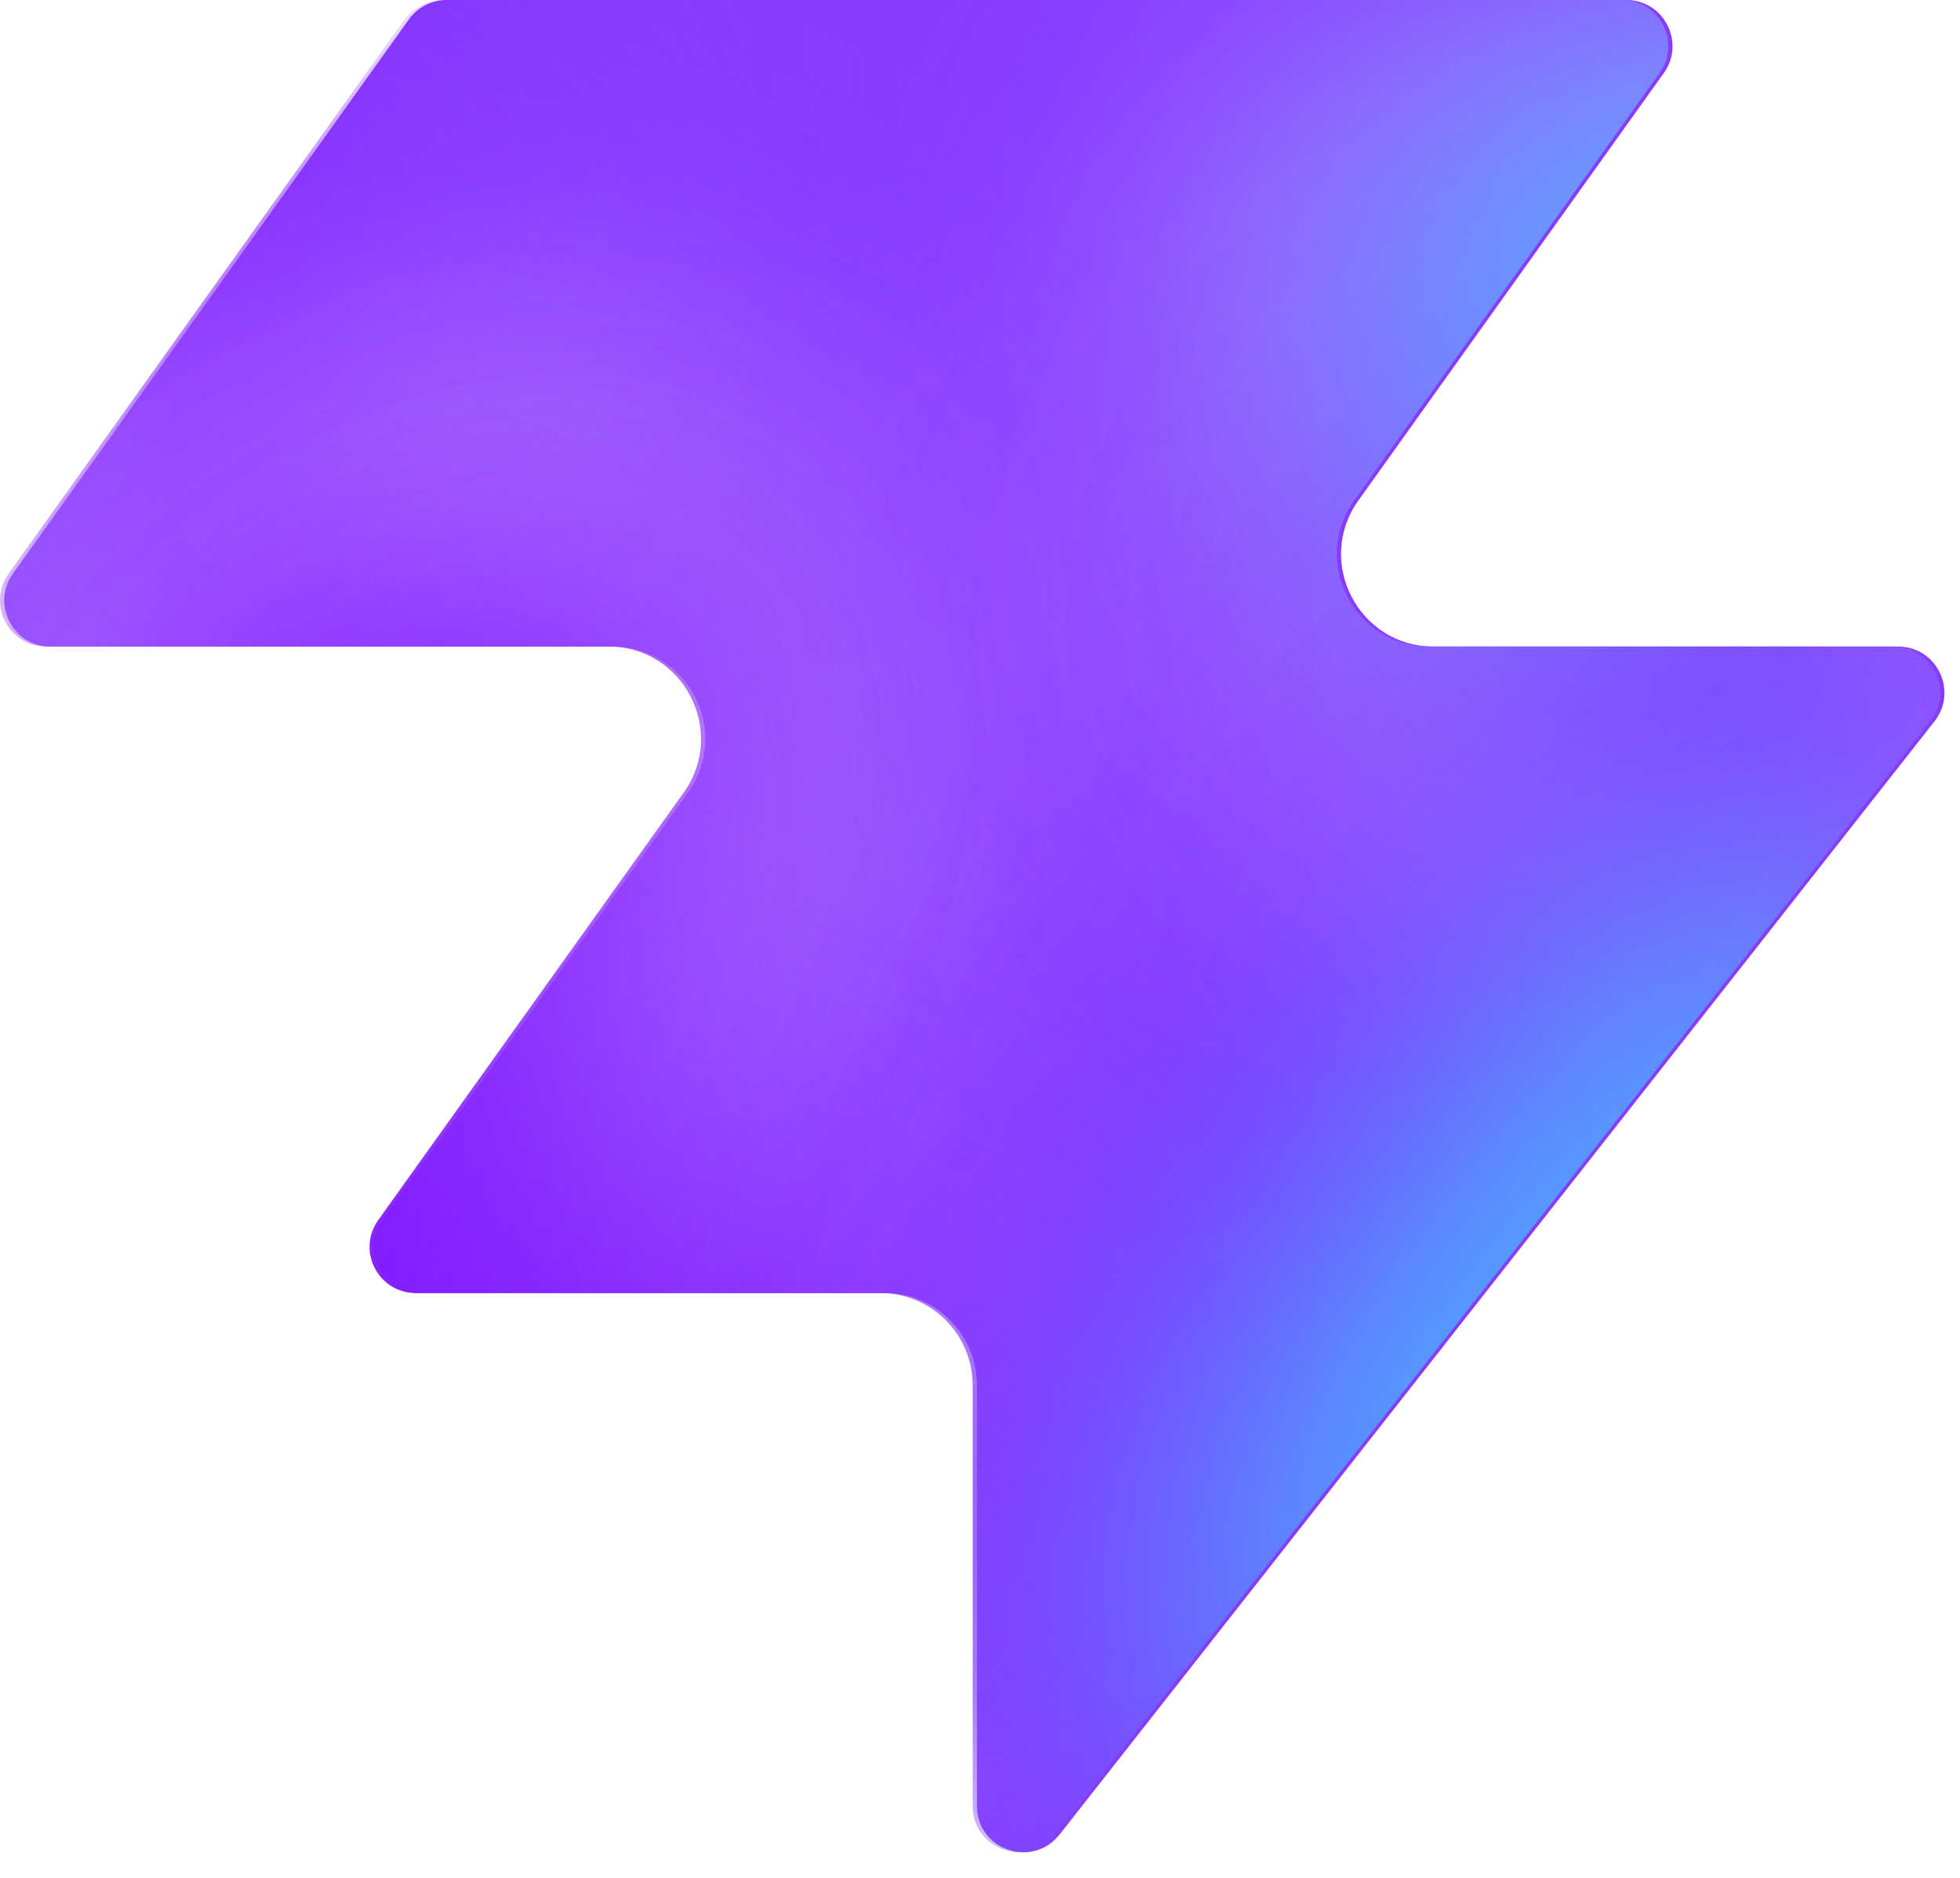
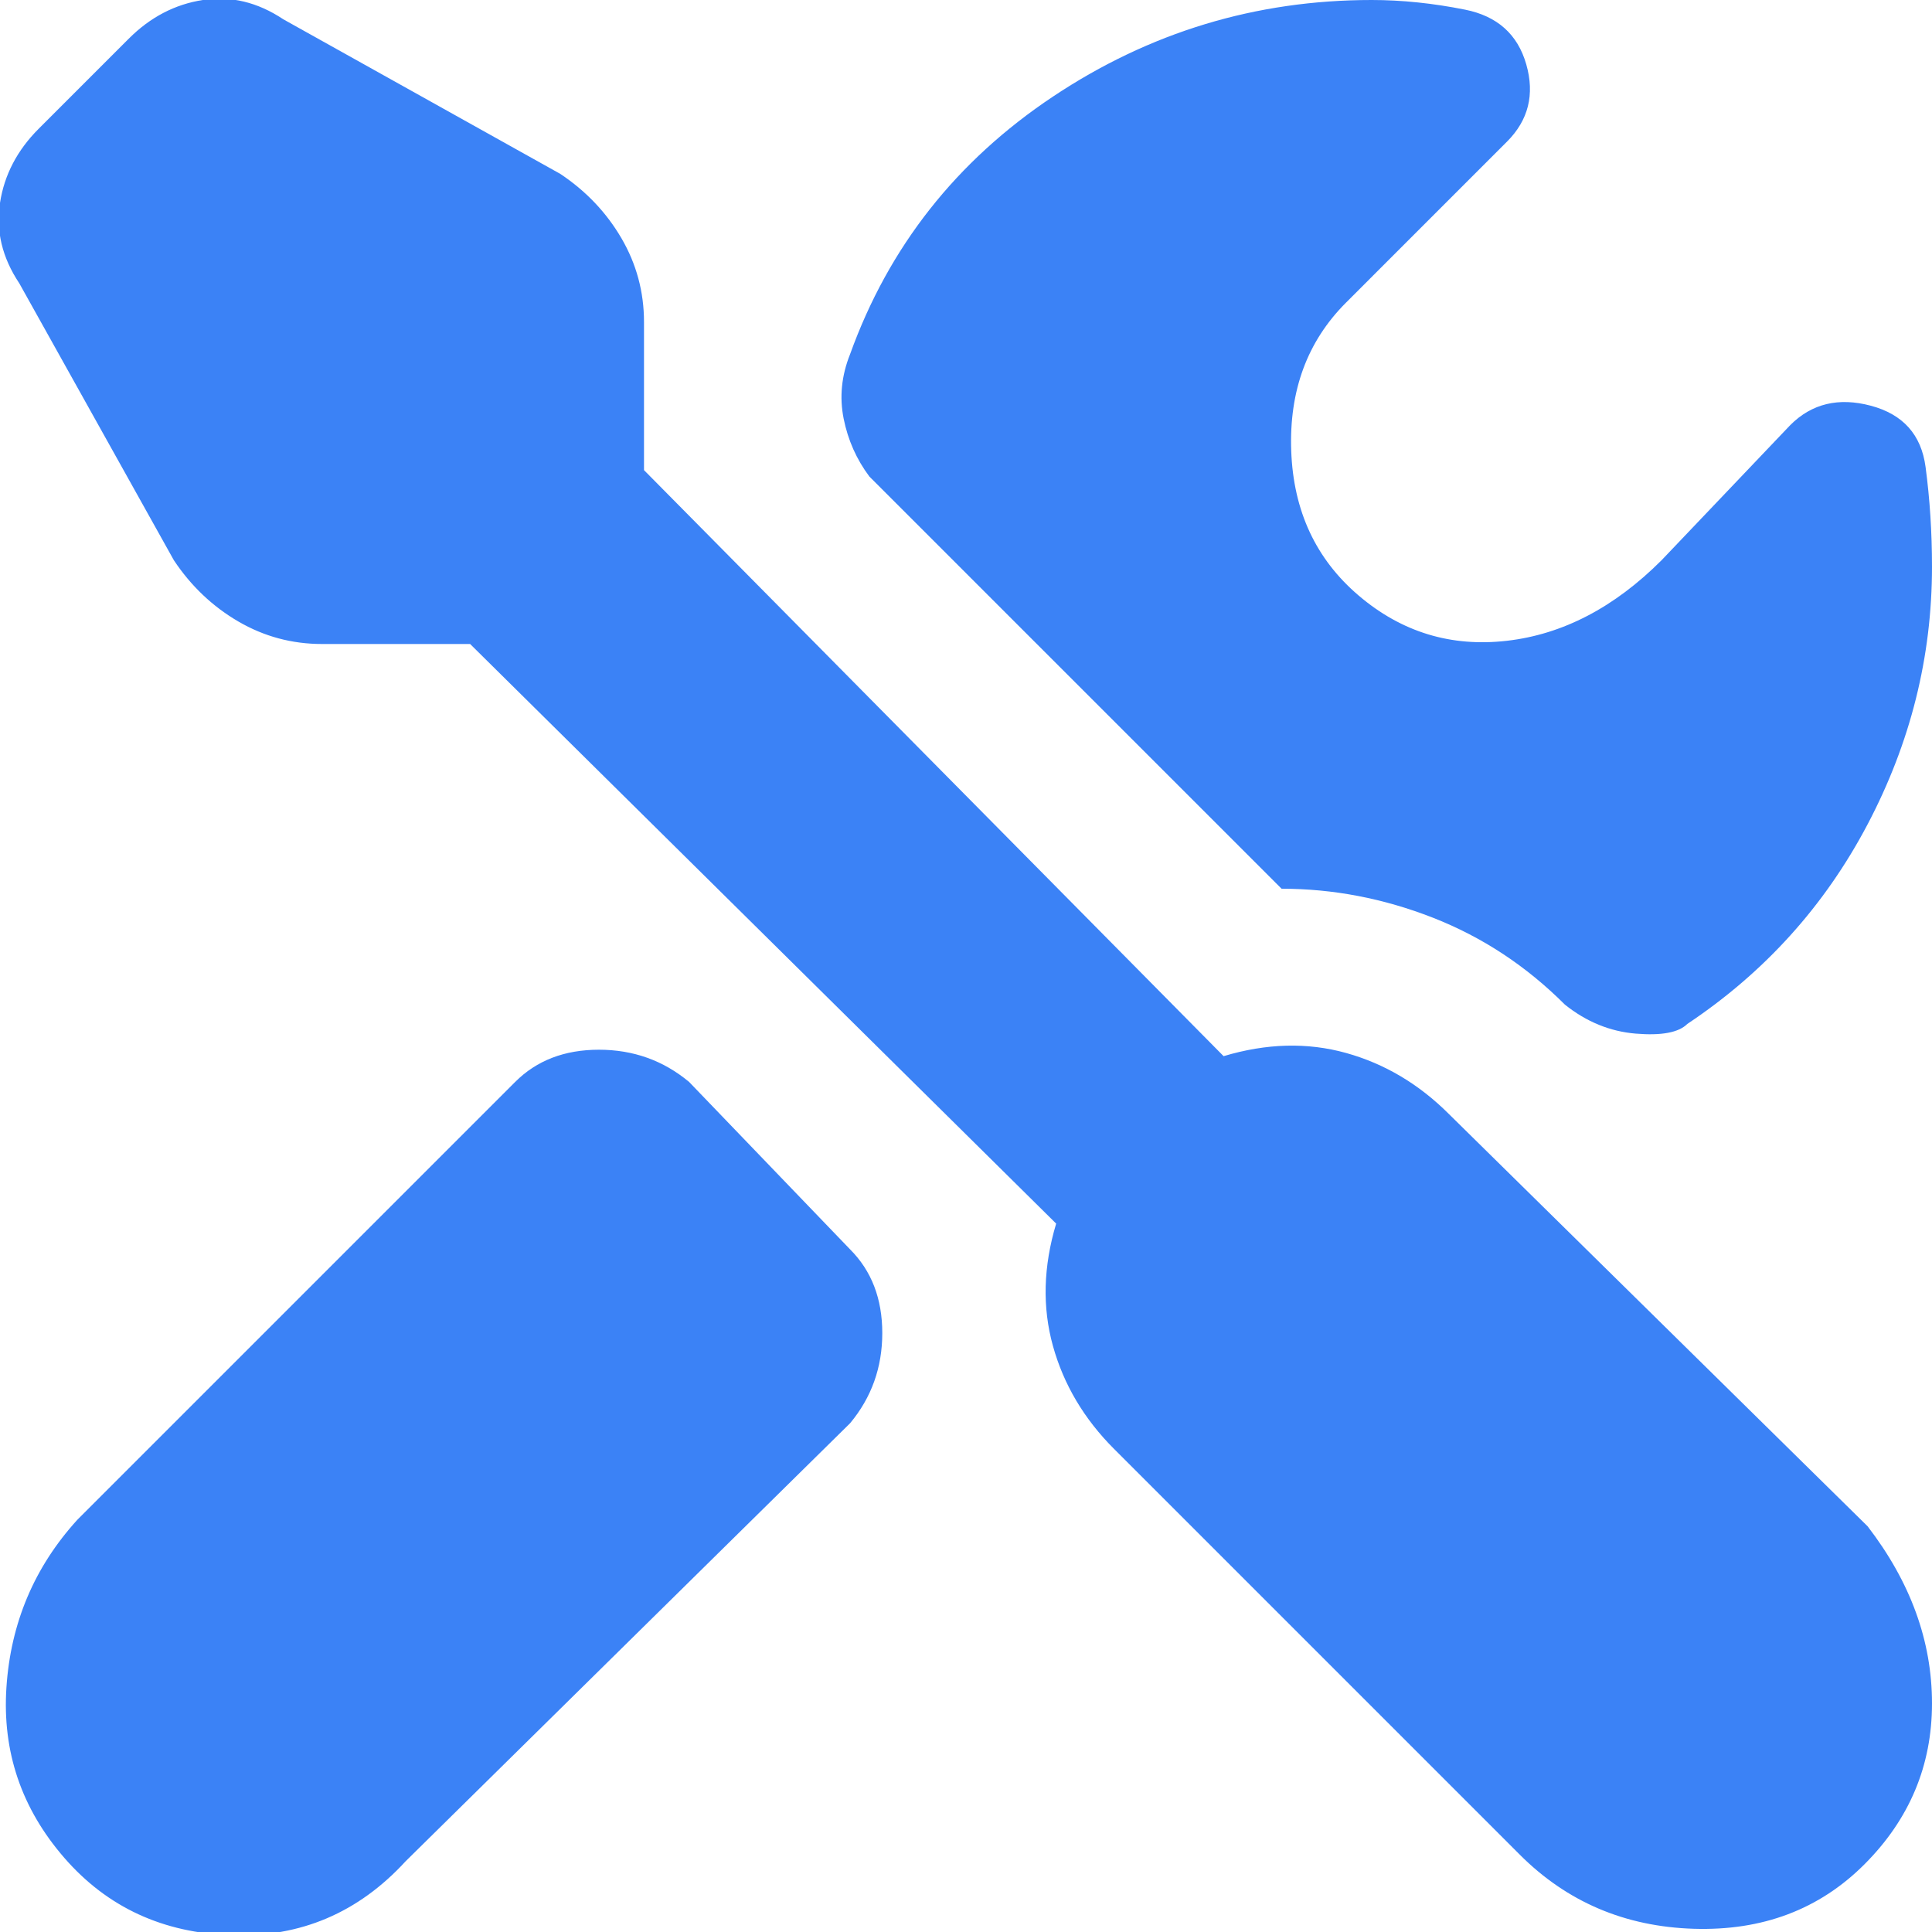
- <svg xmlns="http://www.w3.org/2000/svg" width="48" height="46" fill="none" viewBox="0 0 48 46">
-   <path fill="#863bff" d="M25.946 44.938c-.664.845-2.021.375-2.021-.698V33.937a2.26 2.26 0 0 0-2.262-2.262H10.287c-.92 0-1.456-1.04-.92-1.788l7.48-10.471c1.07-1.497 0-3.578-1.842-3.578H1.237c-.92 0-1.456-1.04-.92-1.788L10.013.474c.214-.297.556-.474.92-.474h28.894c.92 0 1.456 1.04.92 1.788l-7.48 10.471c-1.07 1.498 0 3.579 1.842 3.579h11.377c.943 0 1.473 1.088.89 1.83L25.947 44.94z" style="fill:#863bff;fill:color(display-p3 .525 .23 1);fill-opacity:1" />
-   <mask id="a" width="48" height="46" x="0" y="0" maskUnits="userSpaceOnUse" style="mask-type:alpha">
-     <path fill="#000" d="M25.842 44.938c-.664.844-2.021.375-2.021-.698V33.937a2.26 2.26 0 0 0-2.262-2.262H10.183c-.92 0-1.456-1.04-.92-1.788l7.48-10.471c1.07-1.498 0-3.579-1.842-3.579H1.133c-.92 0-1.456-1.04-.92-1.787L9.91.473c.214-.297.556-.474.92-.474h28.894c.92 0 1.456 1.04.92 1.788l-7.48 10.471c-1.07 1.498 0 3.578 1.842 3.578h11.377c.943 0 1.473 1.088.89 1.832L25.843 44.94z" style="fill:#000;fill-opacity:1" />
-   </mask>
-   <g mask="url(#a)">
-     <g filter="url(#b)">
-       <ellipse cx="5.508" cy="14.704" fill="#ede6ff" rx="5.508" ry="14.704" style="fill:#ede6ff;fill:color(display-p3 .927 .903 1);fill-opacity:1" transform="matrix(.00324 1 1 -.00324 -4.47 31.516)" />
-     </g>
-     <g filter="url(#c)">
-       <ellipse cx="10.399" cy="29.851" fill="#ede6ff" rx="10.399" ry="29.851" style="fill:#ede6ff;fill:color(display-p3 .927 .903 1);fill-opacity:1" transform="matrix(.00324 1 1 -.00324 -39.328 7.883)" />
-     </g>
-     <g filter="url(#d)">
-       <ellipse cx="5.508" cy="30.487" fill="#7e14ff" rx="5.508" ry="30.487" style="fill:#7e14ff;fill:color(display-p3 .492 .077 1);fill-opacity:1" transform="rotate(89.814 -25.913 -14.639)scale(1 -1)" />
-     </g>
-     <g filter="url(#e)">
-       <ellipse cx="5.508" cy="30.599" fill="#7e14ff" rx="5.508" ry="30.599" style="fill:#7e14ff;fill:color(display-p3 .492 .077 1);fill-opacity:1" transform="rotate(89.814 -32.644 -3.334)scale(1 -1)" />
-     </g>
-     <g filter="url(#f)">
-       <ellipse cx="5.508" cy="30.599" fill="#7e14ff" rx="5.508" ry="30.599" style="fill:#7e14ff;fill:color(display-p3 .492 .077 1);fill-opacity:1" transform="matrix(.00324 1 1 -.00324 -34.34 30.47)" />
-     </g>
-     <g filter="url(#g)">
-       <ellipse cx="14.072" cy="22.078" fill="#ede6ff" rx="14.072" ry="22.078" style="fill:#ede6ff;fill:color(display-p3 .927 .903 1);fill-opacity:1" transform="rotate(93.35 24.506 48.493)scale(-1 1)" />
-     </g>
-     <g filter="url(#h)">
-       <ellipse cx="3.47" cy="21.501" fill="#7e14ff" rx="3.47" ry="21.501" style="fill:#7e14ff;fill:color(display-p3 .492 .077 1);fill-opacity:1" transform="rotate(89.009 28.708 47.59)scale(-1 1)" />
-     </g>
-     <g filter="url(#i)">
-       <ellipse cx="3.47" cy="21.501" fill="#7e14ff" rx="3.47" ry="21.501" style="fill:#7e14ff;fill:color(display-p3 .492 .077 1);fill-opacity:1" transform="rotate(89.009 28.708 47.59)scale(-1 1)" />
-     </g>
-     <g filter="url(#j)">
-       <ellipse cx=".387" cy="8.972" fill="#7e14ff" rx="4.407" ry="29.108" style="fill:#7e14ff;fill:color(display-p3 .492 .077 1);fill-opacity:1" transform="rotate(39.51 .387 8.972)" />
-     </g>
-     <g filter="url(#k)">
-       <ellipse cx="47.523" cy="-6.092" fill="#7e14ff" rx="4.407" ry="29.108" style="fill:#7e14ff;fill:color(display-p3 .492 .077 1);fill-opacity:1" transform="rotate(37.892 47.523 -6.092)" />
-     </g>
-     <g filter="url(#l)">
-       <ellipse cx="41.412" cy="6.333" fill="#47bfff" rx="5.971" ry="9.665" style="fill:#47bfff;fill:color(display-p3 .28 .748 1);fill-opacity:1" transform="rotate(37.892 41.412 6.333)" />
-     </g>
-     <g filter="url(#m)">
-       <ellipse cx="-1.879" cy="38.332" fill="#7e14ff" rx="4.407" ry="29.108" style="fill:#7e14ff;fill:color(display-p3 .492 .077 1);fill-opacity:1" transform="rotate(37.892 -1.88 38.332)" />
-     </g>
-     <g filter="url(#n)">
-       <ellipse cx="-1.879" cy="38.332" fill="#7e14ff" rx="4.407" ry="29.108" style="fill:#7e14ff;fill:color(display-p3 .492 .077 1);fill-opacity:1" transform="rotate(37.892 -1.88 38.332)" />
-     </g>
-     <g filter="url(#o)">
-       <ellipse cx="35.651" cy="29.907" fill="#7e14ff" rx="4.407" ry="29.108" style="fill:#7e14ff;fill:color(display-p3 .492 .077 1);fill-opacity:1" transform="rotate(37.892 35.651 29.907)" />
-     </g>
-     <g filter="url(#p)">
-       <ellipse cx="38.418" cy="32.4" fill="#47bfff" rx="5.971" ry="15.297" style="fill:#47bfff;fill:color(display-p3 .28 .748 1);fill-opacity:1" transform="rotate(37.892 38.418 32.4)" />
-     </g>
+ <svg xmlns="http://www.w3.org/2000/svg" viewBox="0 0 300 300">
+   <g transform="translate(0, 300) scale(1, -1)">
+     <path d="M107 132L132 106Q137 101 137 93Q137 85 132 79L132 79L63 11Q52-1 36-0.50Q20 0 10 11.50Q0 23 1 38Q2 53 12 64L12 64L80 132Q85 137 93 137Q101 137 107 132L107 132ZM135 226L199 162Q211 162 222.50 157.50Q234 153 243 144L243 144Q248 140 254 139.50Q260 139 262 141L262 141Q280 153 290 172Q300 191 300 212L300 212Q300 220 299 227.50Q298 235 290.50 237Q283 239 278 234L278 234L258 213Q247 202 234 200.50Q221 199 211 207.50Q201 216 200.50 230Q200 244 209 253L209 253L234 278Q239 283 237 290Q235 297 227.50 298.50Q220 300 213 300L213 300Q186 300 163.50 285Q141 270 132 245L132 245Q130 240 131 235Q132 230 135 226L135 226ZM290 63L225 127Q218 134 209 136.50Q200 139 190 136L190 136L100 227L100 250Q100 257 96.50 263Q93 269 87 273L87 273L44 297Q38 301 31.50 300Q25 299 20 294L20 294L6 280Q1 275 0 268.50Q-1 262 3 256L3 256L27 213Q31 207 37 203.50Q43 200 50 200L50 200L73 200L164 110Q161 100 163.50 91Q166 82 173 75L173 75L236 12Q247 1 263 0.50Q279 0 289.50 10.50Q300 21 300 35.50Q300 50 290 63L290 63Z" fill="#3b82f6" />
  </g>
-   <defs>
-     <filter id="b" width="60.045" height="41.654" x="-19.77" y="16.149" color-interpolation-filters="sRGB" filterUnits="userSpaceOnUse">
-       <feFlood flood-opacity="0" result="BackgroundImageFix" />
-       <feBlend in="SourceGraphic" in2="BackgroundImageFix" result="shape" />
-       <feGaussianBlur result="effect1_foregroundBlur_2002_17158" stdDeviation="7.659" />
-     </filter>
-     <filter id="c" width="90.34" height="51.437" x="-54.613" y="-7.533" color-interpolation-filters="sRGB" filterUnits="userSpaceOnUse">
-       <feFlood flood-opacity="0" result="BackgroundImageFix" />
-       <feBlend in="SourceGraphic" in2="BackgroundImageFix" result="shape" />
-       <feGaussianBlur result="effect1_foregroundBlur_2002_17158" stdDeviation="7.659" />
-     </filter>
-     <filter id="d" width="79.355" height="29.4" x="-49.64" y="2.03" color-interpolation-filters="sRGB" filterUnits="userSpaceOnUse">
-       <feFlood flood-opacity="0" result="BackgroundImageFix" />
-       <feBlend in="SourceGraphic" in2="BackgroundImageFix" result="shape" />
-       <feGaussianBlur result="effect1_foregroundBlur_2002_17158" stdDeviation="4.596" />
-     </filter>
-     <filter id="e" width="79.579" height="29.4" x="-45.045" y="20.029" color-interpolation-filters="sRGB" filterUnits="userSpaceOnUse">
-       <feFlood flood-opacity="0" result="BackgroundImageFix" />
-       <feBlend in="SourceGraphic" in2="BackgroundImageFix" result="shape" />
-       <feGaussianBlur result="effect1_foregroundBlur_2002_17158" stdDeviation="4.596" />
-     </filter>
-     <filter id="f" width="79.579" height="29.4" x="-43.513" y="21.178" color-interpolation-filters="sRGB" filterUnits="userSpaceOnUse">
-       <feFlood flood-opacity="0" result="BackgroundImageFix" />
-       <feBlend in="SourceGraphic" in2="BackgroundImageFix" result="shape" />
-       <feGaussianBlur result="effect1_foregroundBlur_2002_17158" stdDeviation="4.596" />
-     </filter>
-     <filter id="g" width="74.749" height="58.852" x="15.756" y="-17.901" color-interpolation-filters="sRGB" filterUnits="userSpaceOnUse">
-       <feFlood flood-opacity="0" result="BackgroundImageFix" />
-       <feBlend in="SourceGraphic" in2="BackgroundImageFix" result="shape" />
-       <feGaussianBlur result="effect1_foregroundBlur_2002_17158" stdDeviation="7.659" />
-     </filter>
-     <filter id="h" width="61.377" height="25.362" x="23.548" y="2.284" color-interpolation-filters="sRGB" filterUnits="userSpaceOnUse">
-       <feFlood flood-opacity="0" result="BackgroundImageFix" />
-       <feBlend in="SourceGraphic" in2="BackgroundImageFix" result="shape" />
-       <feGaussianBlur result="effect1_foregroundBlur_2002_17158" stdDeviation="4.596" />
-     </filter>
-     <filter id="i" width="61.377" height="25.362" x="23.548" y="2.284" color-interpolation-filters="sRGB" filterUnits="userSpaceOnUse">
-       <feFlood flood-opacity="0" result="BackgroundImageFix" />
-       <feBlend in="SourceGraphic" in2="BackgroundImageFix" result="shape" />
-       <feGaussianBlur result="effect1_foregroundBlur_2002_17158" stdDeviation="4.596" />
-     </filter>
-     <filter id="j" width="56.045" height="63.649" x="-27.636" y="-22.853" color-interpolation-filters="sRGB" filterUnits="userSpaceOnUse">
-       <feFlood flood-opacity="0" result="BackgroundImageFix" />
-       <feBlend in="SourceGraphic" in2="BackgroundImageFix" result="shape" />
-       <feGaussianBlur result="effect1_foregroundBlur_2002_17158" stdDeviation="4.596" />
-     </filter>
-     <filter id="k" width="54.814" height="64.646" x="20.116" y="-38.415" color-interpolation-filters="sRGB" filterUnits="userSpaceOnUse">
-       <feFlood flood-opacity="0" result="BackgroundImageFix" />
-       <feBlend in="SourceGraphic" in2="BackgroundImageFix" result="shape" />
-       <feGaussianBlur result="effect1_foregroundBlur_2002_17158" stdDeviation="4.596" />
-     </filter>
-     <filter id="l" width="33.541" height="35.313" x="24.641" y="-11.323" color-interpolation-filters="sRGB" filterUnits="userSpaceOnUse">
-       <feFlood flood-opacity="0" result="BackgroundImageFix" />
-       <feBlend in="SourceGraphic" in2="BackgroundImageFix" result="shape" />
-       <feGaussianBlur result="effect1_foregroundBlur_2002_17158" stdDeviation="4.596" />
-     </filter>
-     <filter id="m" width="54.814" height="64.646" x="-29.286" y="6.009" color-interpolation-filters="sRGB" filterUnits="userSpaceOnUse">
-       <feFlood flood-opacity="0" result="BackgroundImageFix" />
-       <feBlend in="SourceGraphic" in2="BackgroundImageFix" result="shape" />
-       <feGaussianBlur result="effect1_foregroundBlur_2002_17158" stdDeviation="4.596" />
-     </filter>
-     <filter id="n" width="54.814" height="64.646" x="-29.286" y="6.009" color-interpolation-filters="sRGB" filterUnits="userSpaceOnUse">
-       <feFlood flood-opacity="0" result="BackgroundImageFix" />
-       <feBlend in="SourceGraphic" in2="BackgroundImageFix" result="shape" />
-       <feGaussianBlur result="effect1_foregroundBlur_2002_17158" stdDeviation="4.596" />
-     </filter>
-     <filter id="o" width="54.814" height="64.646" x="8.244" y="-2.416" color-interpolation-filters="sRGB" filterUnits="userSpaceOnUse">
-       <feFlood flood-opacity="0" result="BackgroundImageFix" />
-       <feBlend in="SourceGraphic" in2="BackgroundImageFix" result="shape" />
-       <feGaussianBlur result="effect1_foregroundBlur_2002_17158" stdDeviation="4.596" />
-     </filter>
-     <filter id="p" width="39.409" height="43.623" x="18.713" y="10.588" color-interpolation-filters="sRGB" filterUnits="userSpaceOnUse">
-       <feFlood flood-opacity="0" result="BackgroundImageFix" />
-       <feBlend in="SourceGraphic" in2="BackgroundImageFix" result="shape" />
-       <feGaussianBlur result="effect1_foregroundBlur_2002_17158" stdDeviation="4.596" />
-     </filter>
-   </defs>
</svg>
